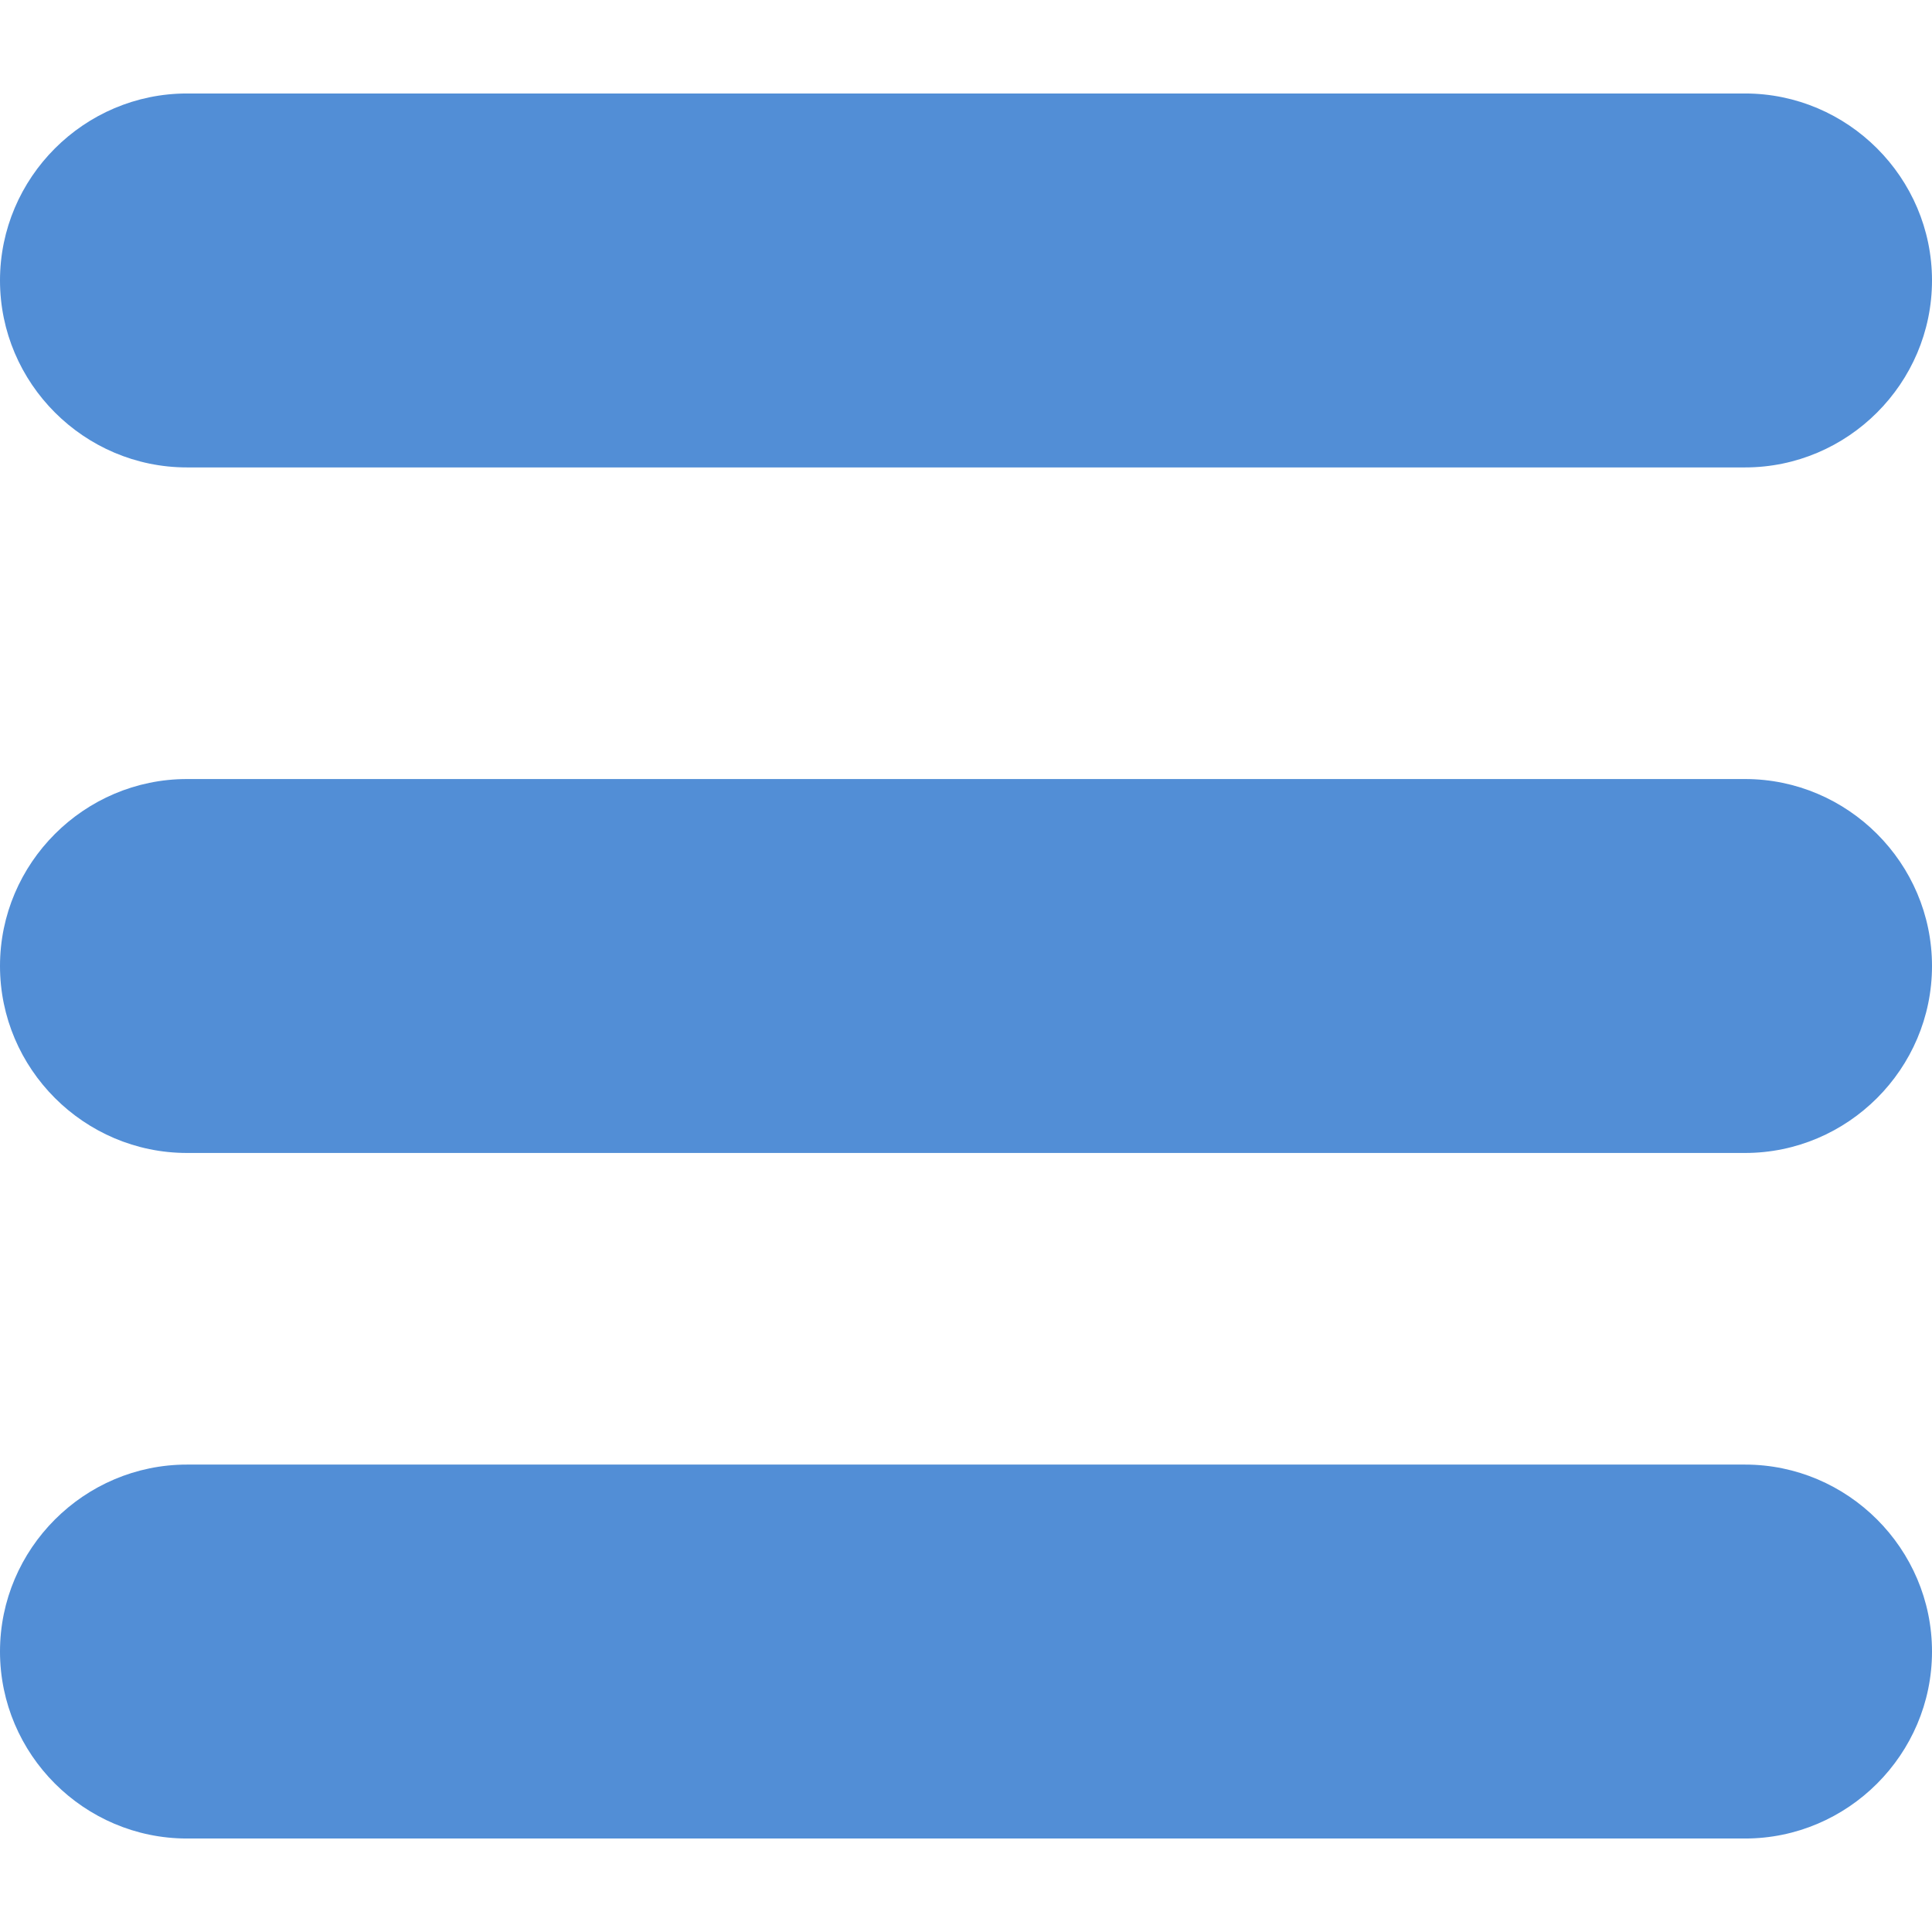
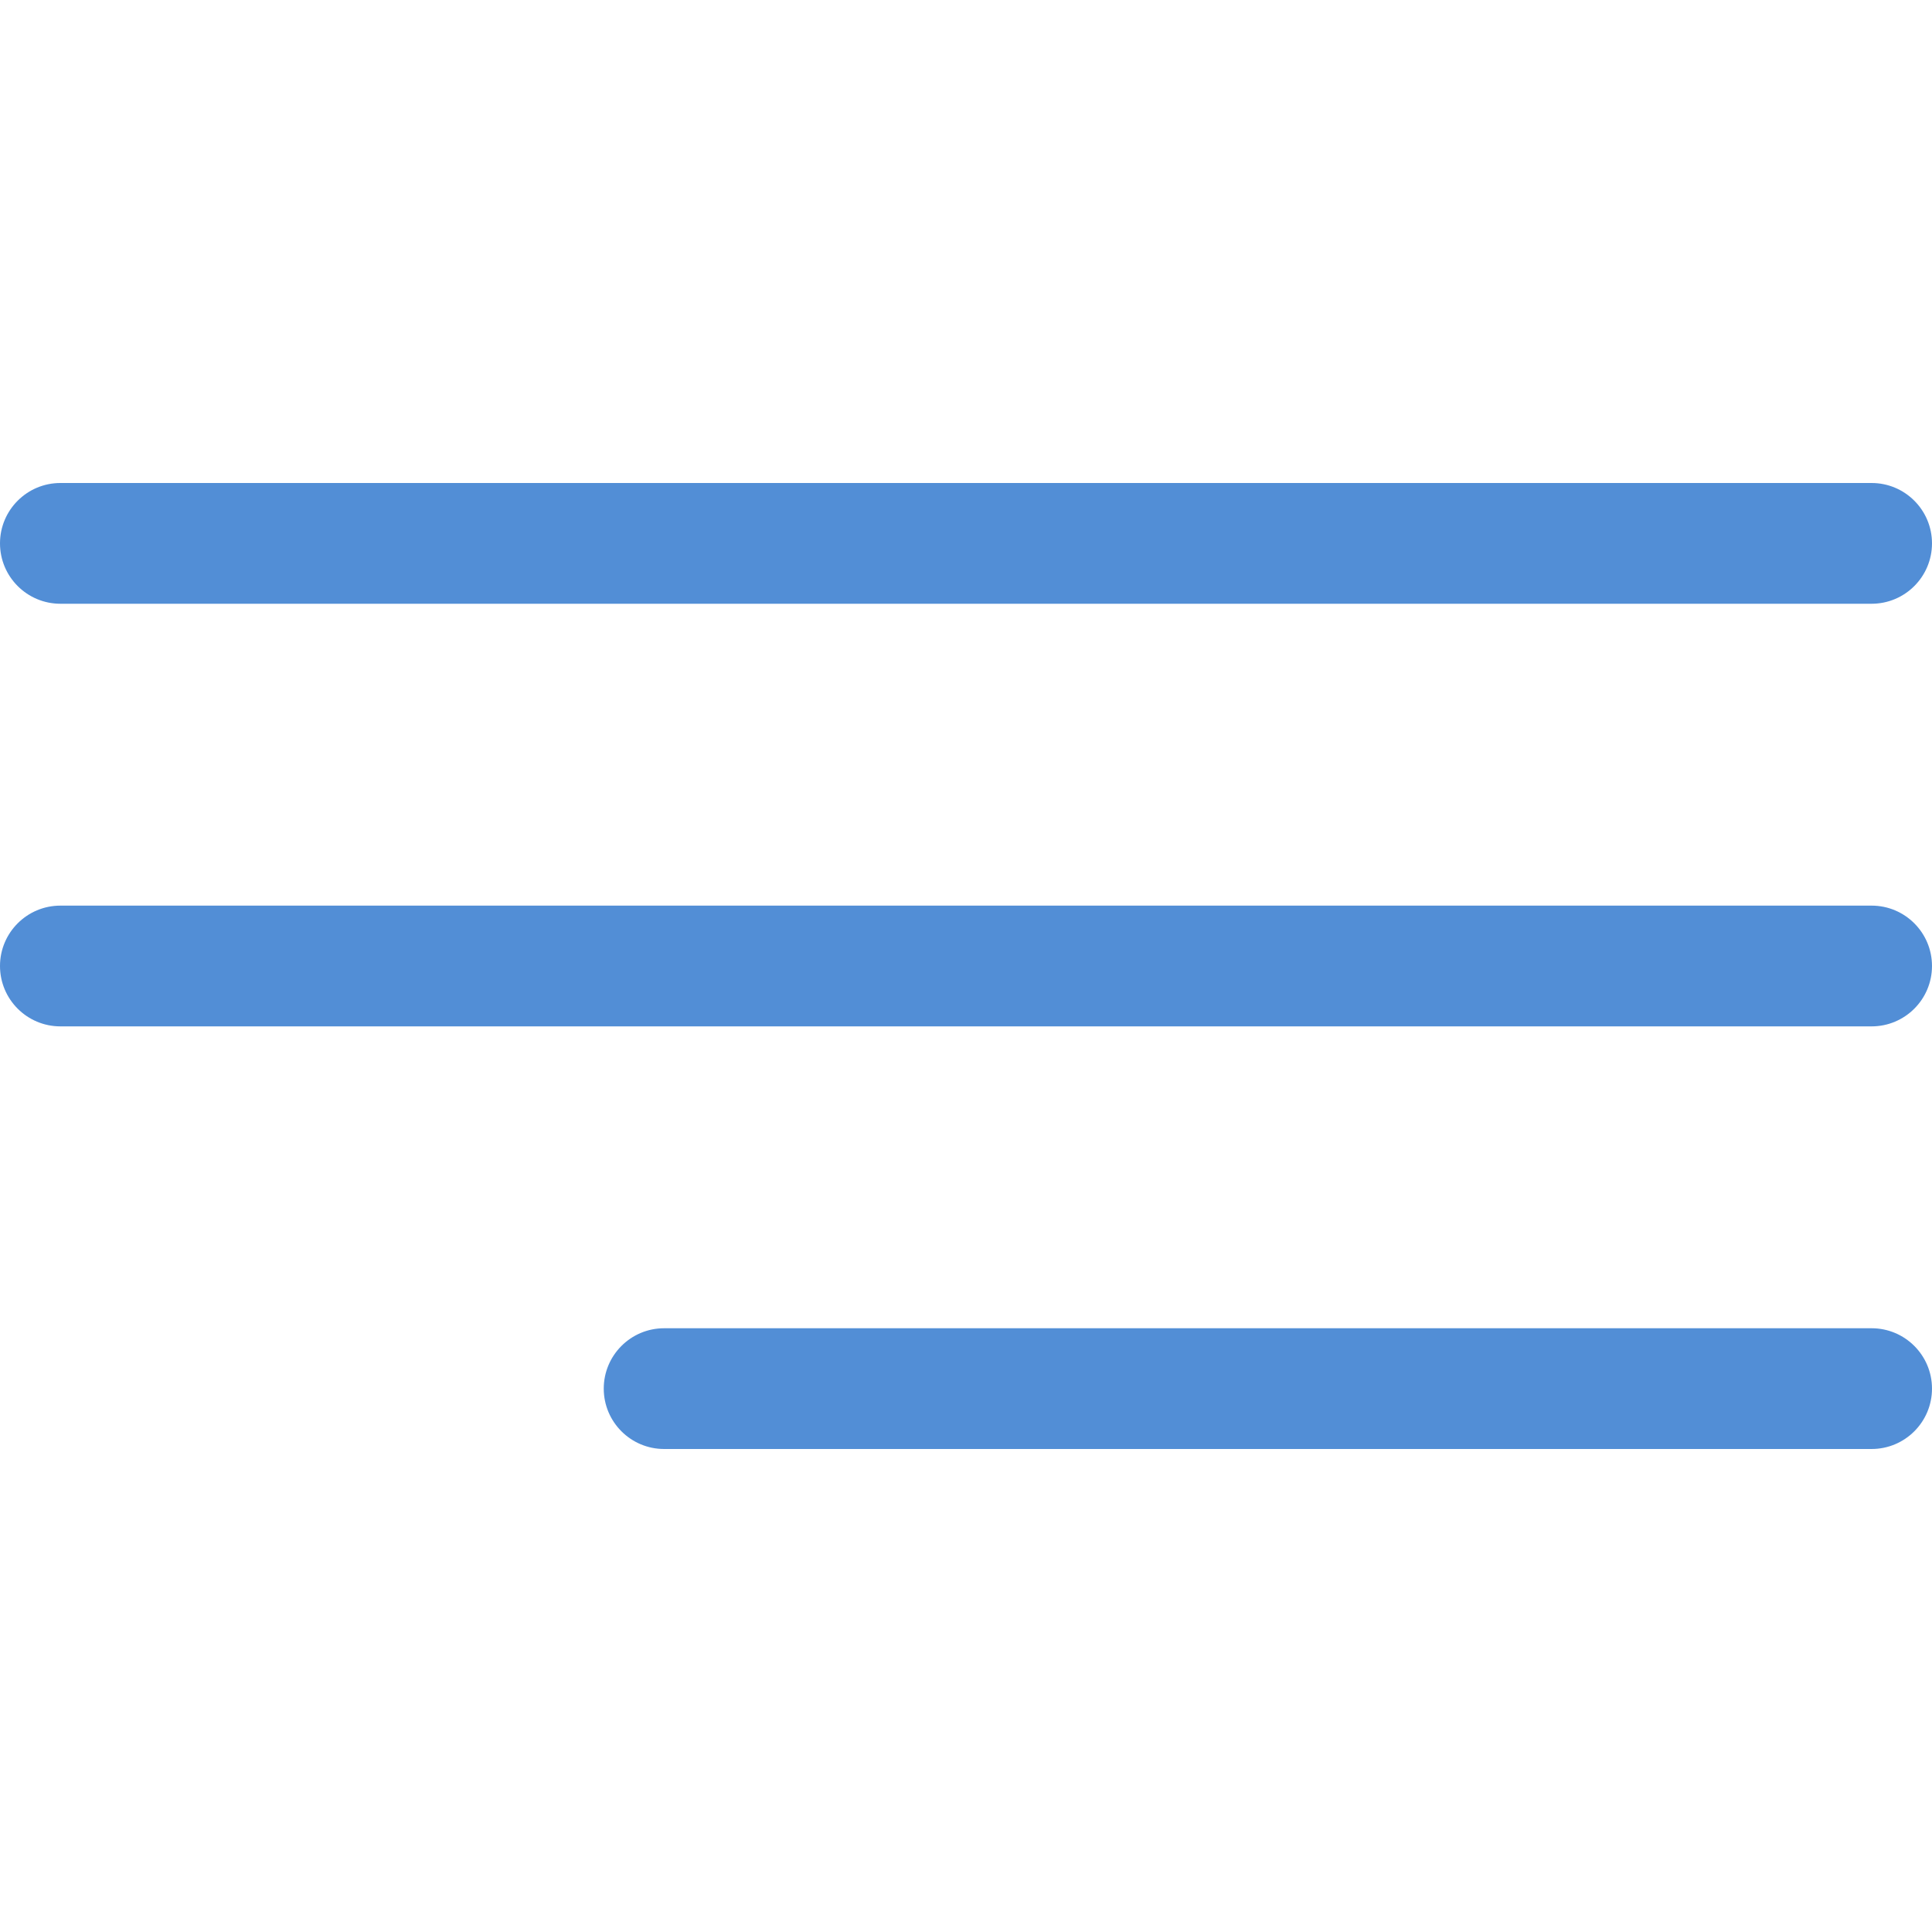
- <svg xmlns="http://www.w3.org/2000/svg" version="1.1" id="Capa_1" x="0px" y="0px" width="512px" height="512px" viewBox="0 0 124 124" style="enable-background:new 0 0 124 124;" xml:space="preserve">
+ <svg xmlns="http://www.w3.org/2000/svg" version="1.1" id="Capa_1" x="0px" y="0px" viewBox="0 0 384.97 384.97" style="enable-background:new 0 0 384.97 384.97;" xml:space="preserve" width="512px" height="512px" class="">
  <g>
-     <path d="M112,6H12C5.4,6,0,11.4,0,18s5.4,12,12,12h100c6.6,0,12-5.4,12-12S118.6,6,112,6z" fill="#528ed6" />
-     <path d="M112,50H12C5.4,50,0,55.4,0,62c0,6.6,5.4,12,12,12h100c6.6,0,12-5.4,12-12C124,55.4,118.6,50,112,50z" fill="#528ed6" />
-     <path d="M112,94H12c-6.6,0-12,5.4-12,12s5.4,12,12,12h100c6.6,0,12-5.4,12-12S118.6,94,112,94z" fill="#528ed6" />
+     <g>
+       <g id="Menu_1_">
+         <path d="M12.03,120.303h360.909c6.641,0,12.03-5.39,12.03-12.03c0-6.641-5.39-12.03-12.03-12.03H12.03    c-6.641,0-12.03,5.39-12.03,12.03C0,114.913,5.39,120.303,12.03,120.303z" data-original="#000000" class="active-path" data-old_color="#000000" fill="#528ED6" />
+         <path d="M372.939,180.455H12.03c-6.641,0-12.03,5.39-12.03,12.03s5.39,12.03,12.03,12.03h360.909c6.641,0,12.03-5.39,12.03-12.03    S379.58,180.455,372.939,180.455z" data-original="#000000" class="active-path" data-old_color="#000000" fill="#528ED6" />
+         <path d="M372.939,264.667H132.333c-6.641,0-12.03,5.39-12.03,12.03c0,6.641,5.39,12.03,12.03,12.03h240.606    c6.641,0,12.03-5.39,12.03-12.03C384.97,270.056,379.58,264.667,372.939,264.667z" data-original="#000000" class="active-path" data-old_color="#000000" fill="#528ED6" />
+       </g>
+       <g>
+ 	</g>
+       <g>
+ 	</g>
+       <g>
+ 	</g>
+       <g>
+ 	</g>
+       <g>
+ 	</g>
+       <g>
+ 	</g>
+     </g>
  </g>
-   <g>
- </g>
-   <g>
- </g>
-   <g>
- </g>
-   <g>
- </g>
-   <g>
- </g>
-   <g>
- </g>
-   <g>
- </g>
-   <g>
- </g>
-   <g>
- </g>
-   <g>
- </g>
-   <g>
- </g>
-   <g>
- </g>
-   <g>
- </g>
-   <g>
- </g>
-   <g>
- </g>
</svg>
